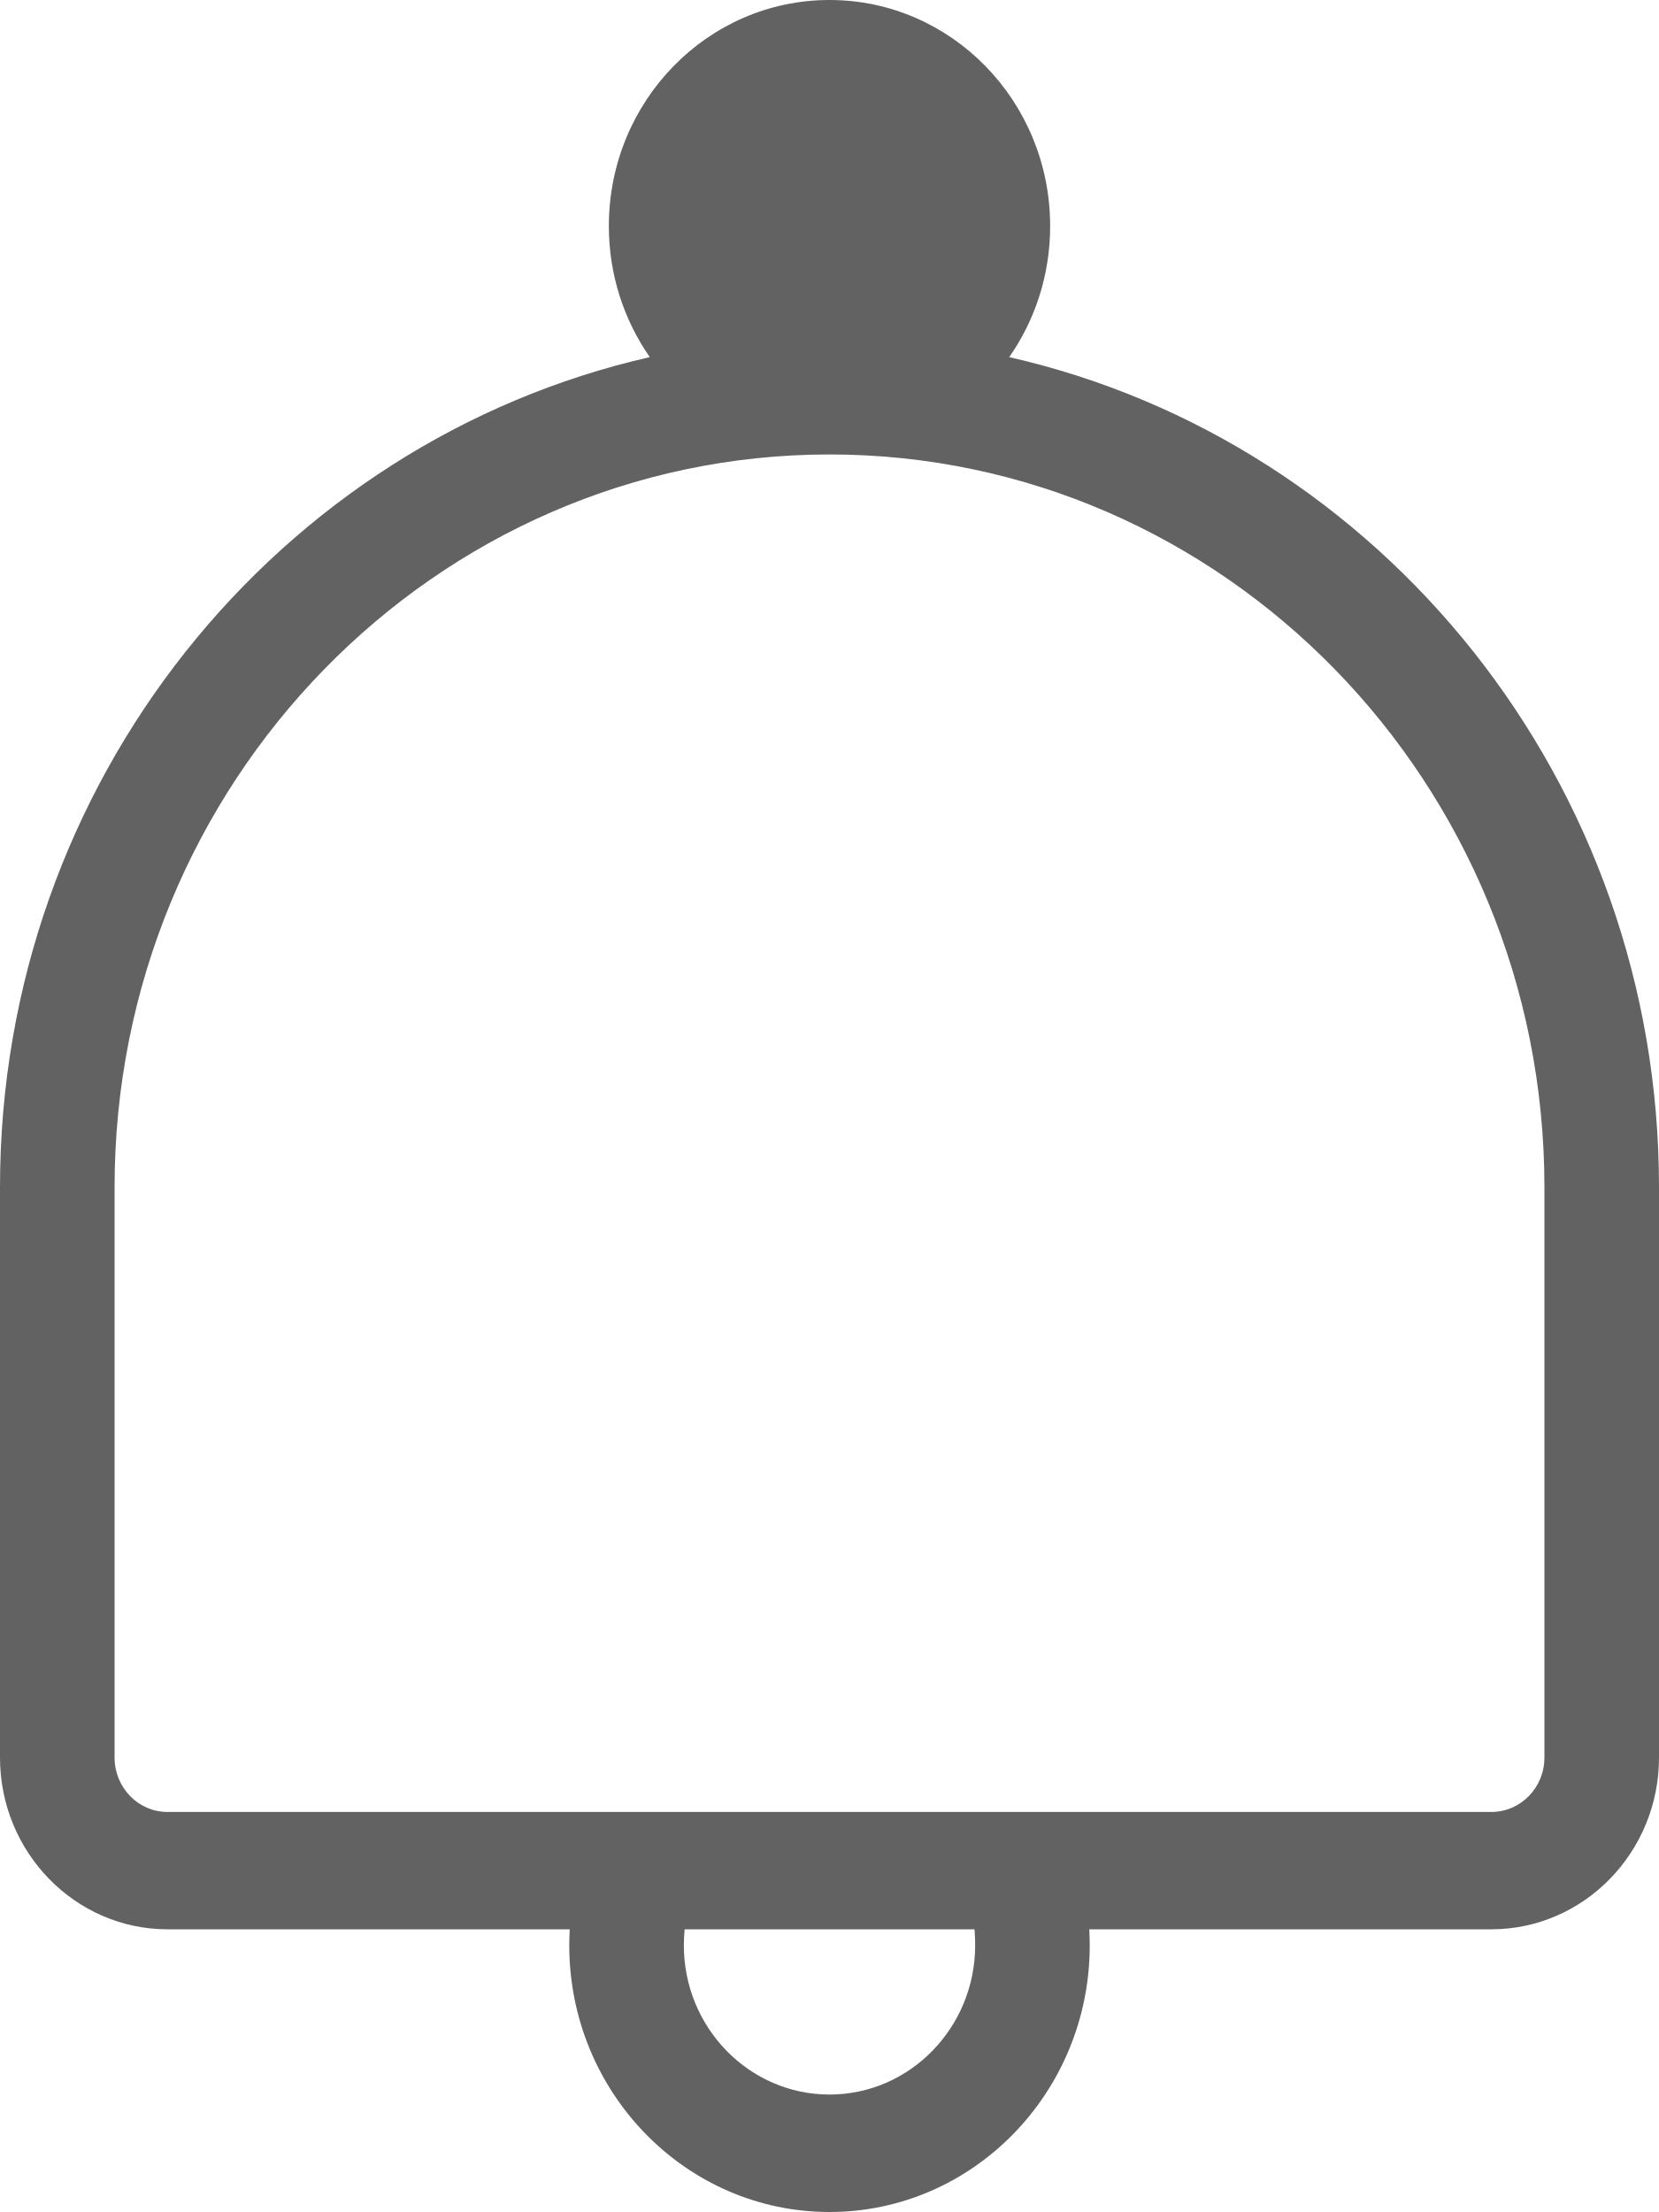
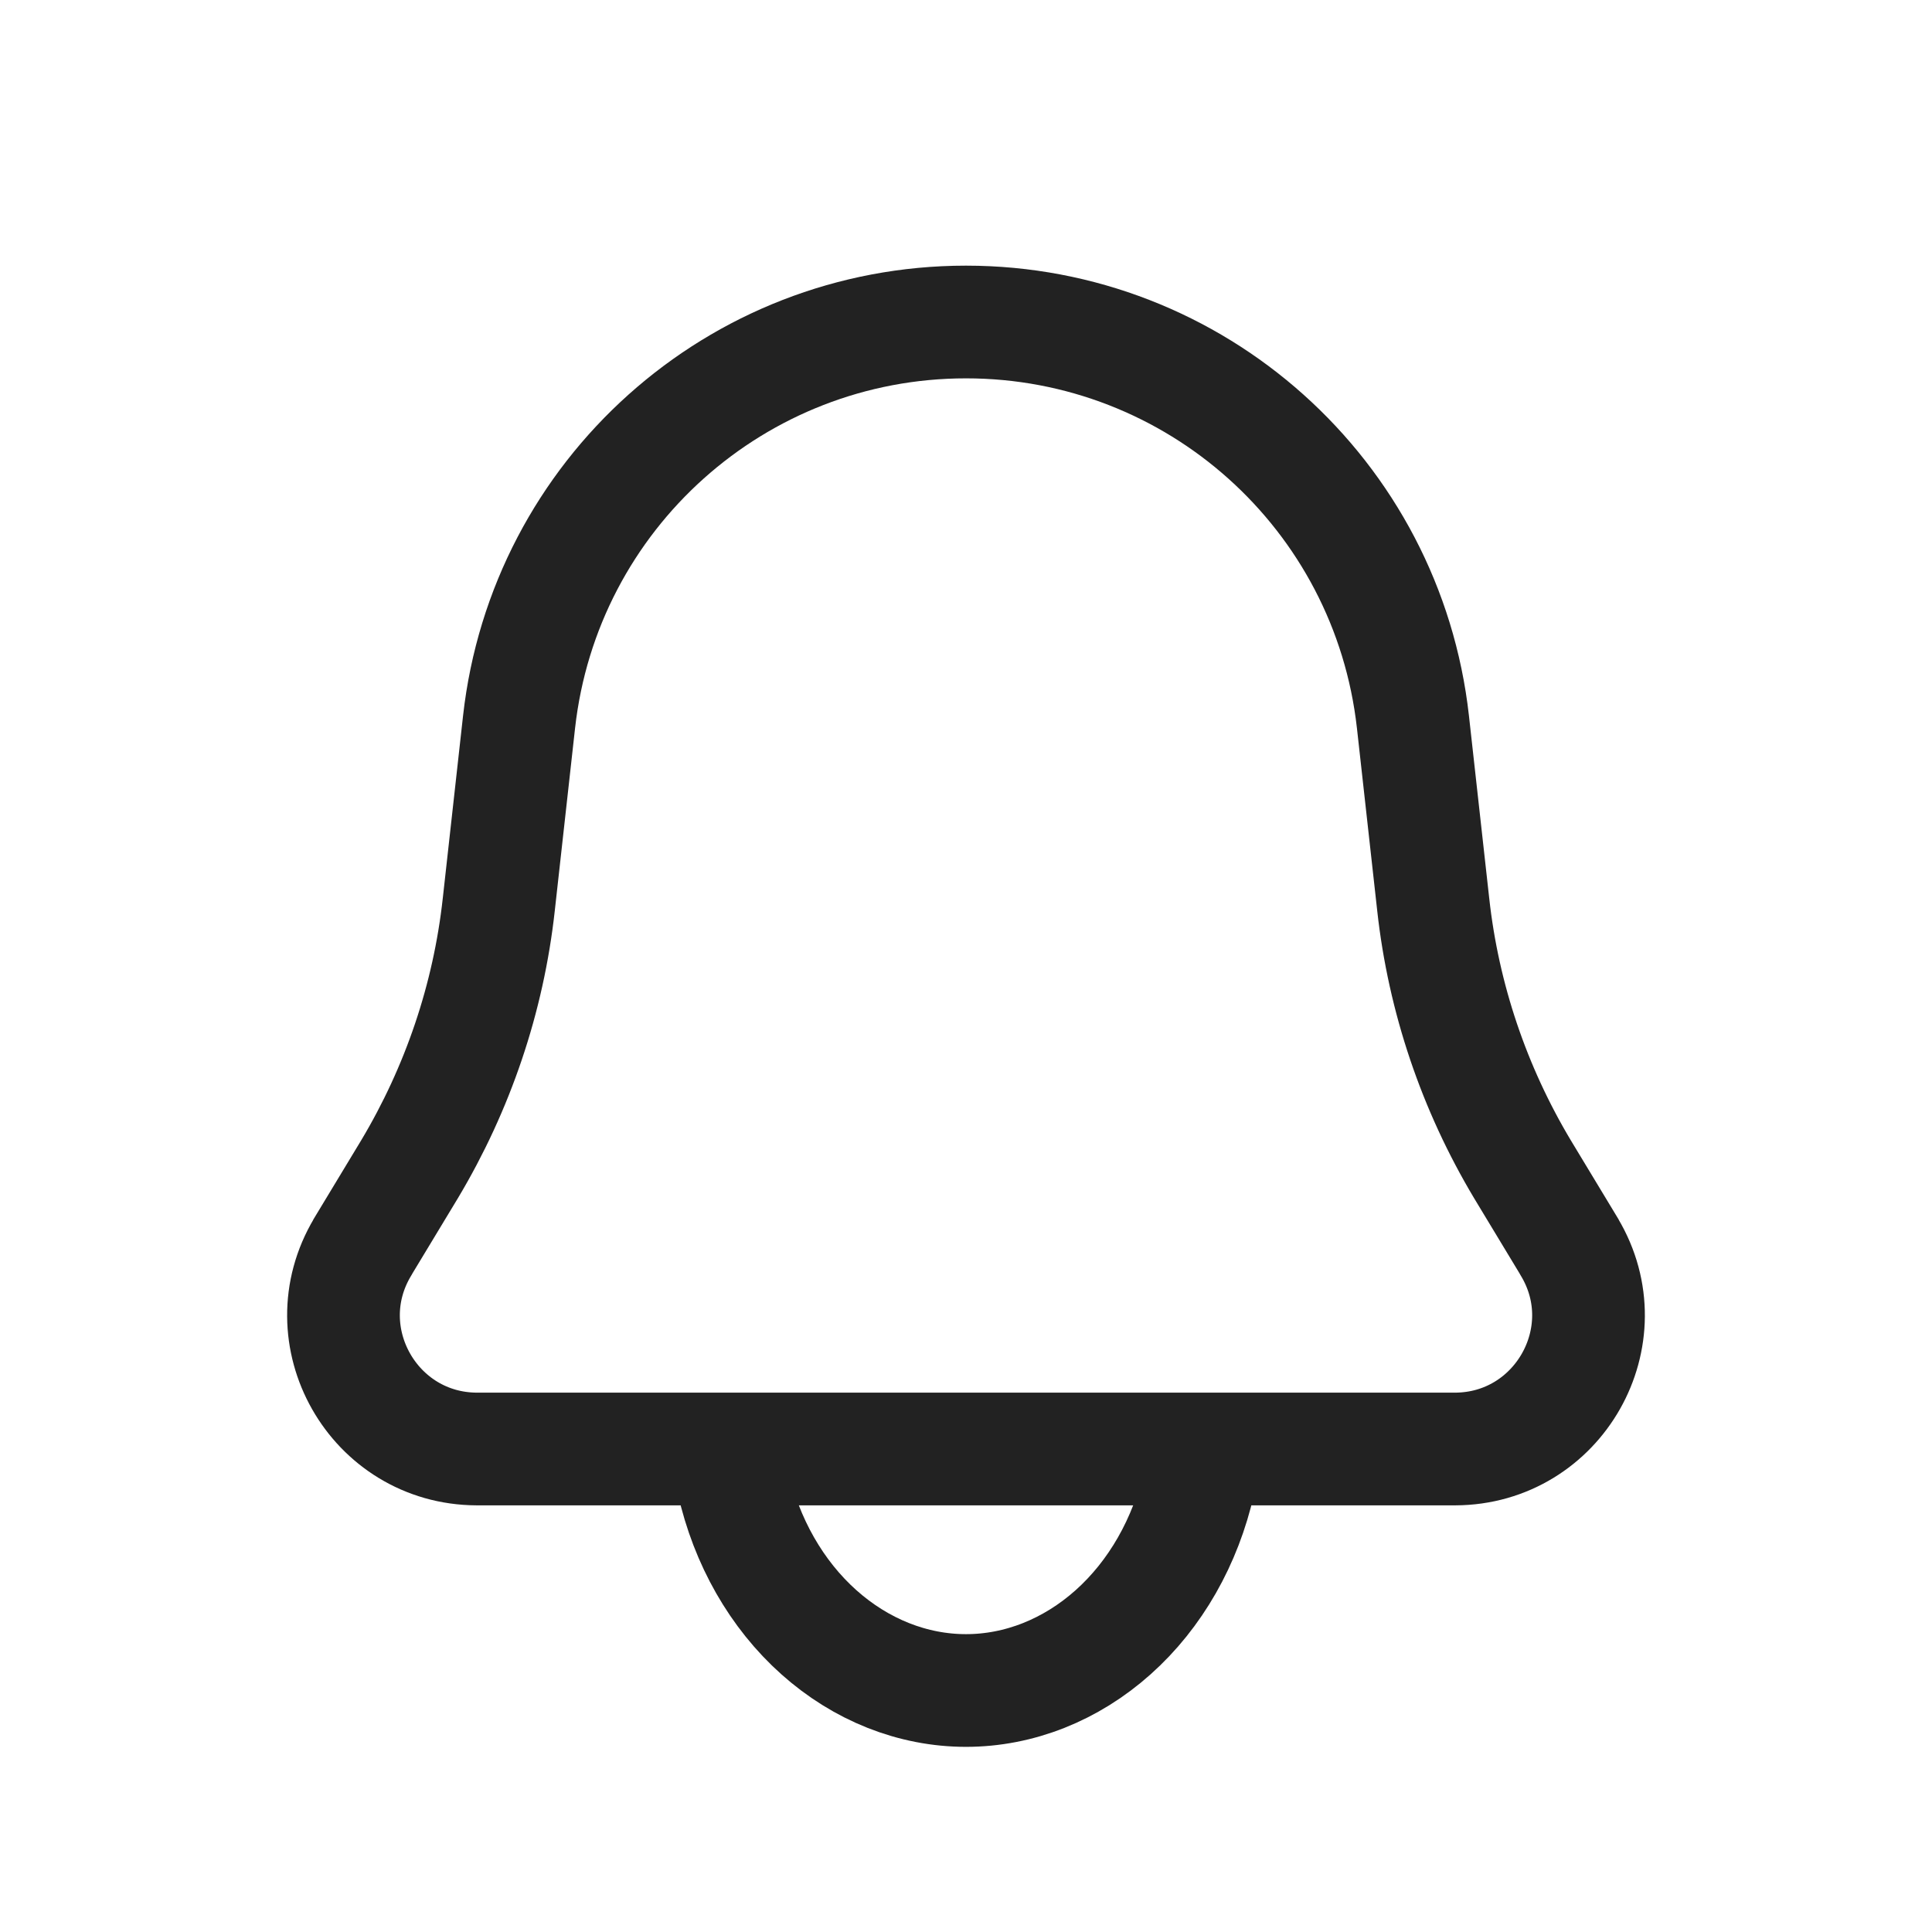
- <svg xmlns="http://www.w3.org/2000/svg" width="15" height="20" viewBox="0 0 15 20" fill="none">
-   <path fill-rule="evenodd" clip-rule="evenodd" d="M13.964 15.891C13.964 16.163 13.749 16.383 13.484 16.383H9.228H9.22H1.515C1.25 16.383 1.036 16.163 1.036 15.891V10.733C1.036 7.081 3.935 4.109 7.5 4.109C11.065 4.109 13.964 7.081 13.964 10.733V15.891ZM7.5 18.938C6.774 18.938 6.183 18.333 6.183 17.588C6.183 17.54 6.186 17.492 6.19 17.444H8.811C8.815 17.492 8.817 17.54 8.817 17.588C8.817 18.333 8.226 18.938 7.5 18.938ZM9.125 3.229C9.358 2.895 9.495 2.487 9.495 2.044C9.495 0.915 8.602 0 7.5 0C6.398 0 5.505 0.915 5.505 2.044C5.505 2.487 5.643 2.895 5.875 3.229C2.518 3.992 0 7.065 0 10.733V15.891C0 16.748 0.68 17.444 1.515 17.444H5.151C5.149 17.492 5.147 17.54 5.147 17.588C5.147 18.919 6.202 20 7.5 20C8.798 20 9.853 18.919 9.853 17.588C9.853 17.54 9.851 17.492 9.849 17.444H13.484C14.32 17.444 15 16.748 15 15.891V10.733C15 7.065 12.483 3.992 9.125 3.229Z" fill="#626262" />
+ <svg xmlns="http://www.w3.org/2000/svg" width="6" height="6" viewBox="0 0 6 6" fill="none">
+   <path d="M1.612 2.242C1.691 1.535 2.288 1 3 1V1C3.712 1 4.309 1.535 4.388 2.242L4.451 2.809C4.483 3.1 4.578 3.38 4.728 3.631L4.873 3.871C4.874 3.873 4.874 3.873 4.874 3.873C5.039 4.149 4.84 4.499 4.519 4.5C4.519 4.5 4.518 4.5 4.517 4.5H1.483C1.482 4.5 1.481 4.5 1.481 4.5C1.16 4.499 0.961 4.149 1.126 3.873C1.126 3.873 1.126 3.873 1.127 3.871L1.272 3.631C1.422 3.38 1.517 3.1 1.549 2.809L1.612 2.242Z" stroke="#222222" stroke-width="0.35" />
+   <path d="M2.276 4.601C2.318 4.788 2.412 4.952 2.543 5.069C2.674 5.186 2.835 5.25 3 5.25C3.165 5.25 3.326 5.186 3.457 5.069C3.588 4.952 3.682 4.788 3.724 4.601" stroke="#222222" stroke-width="0.35" stroke-linecap="round" />
</svg>
